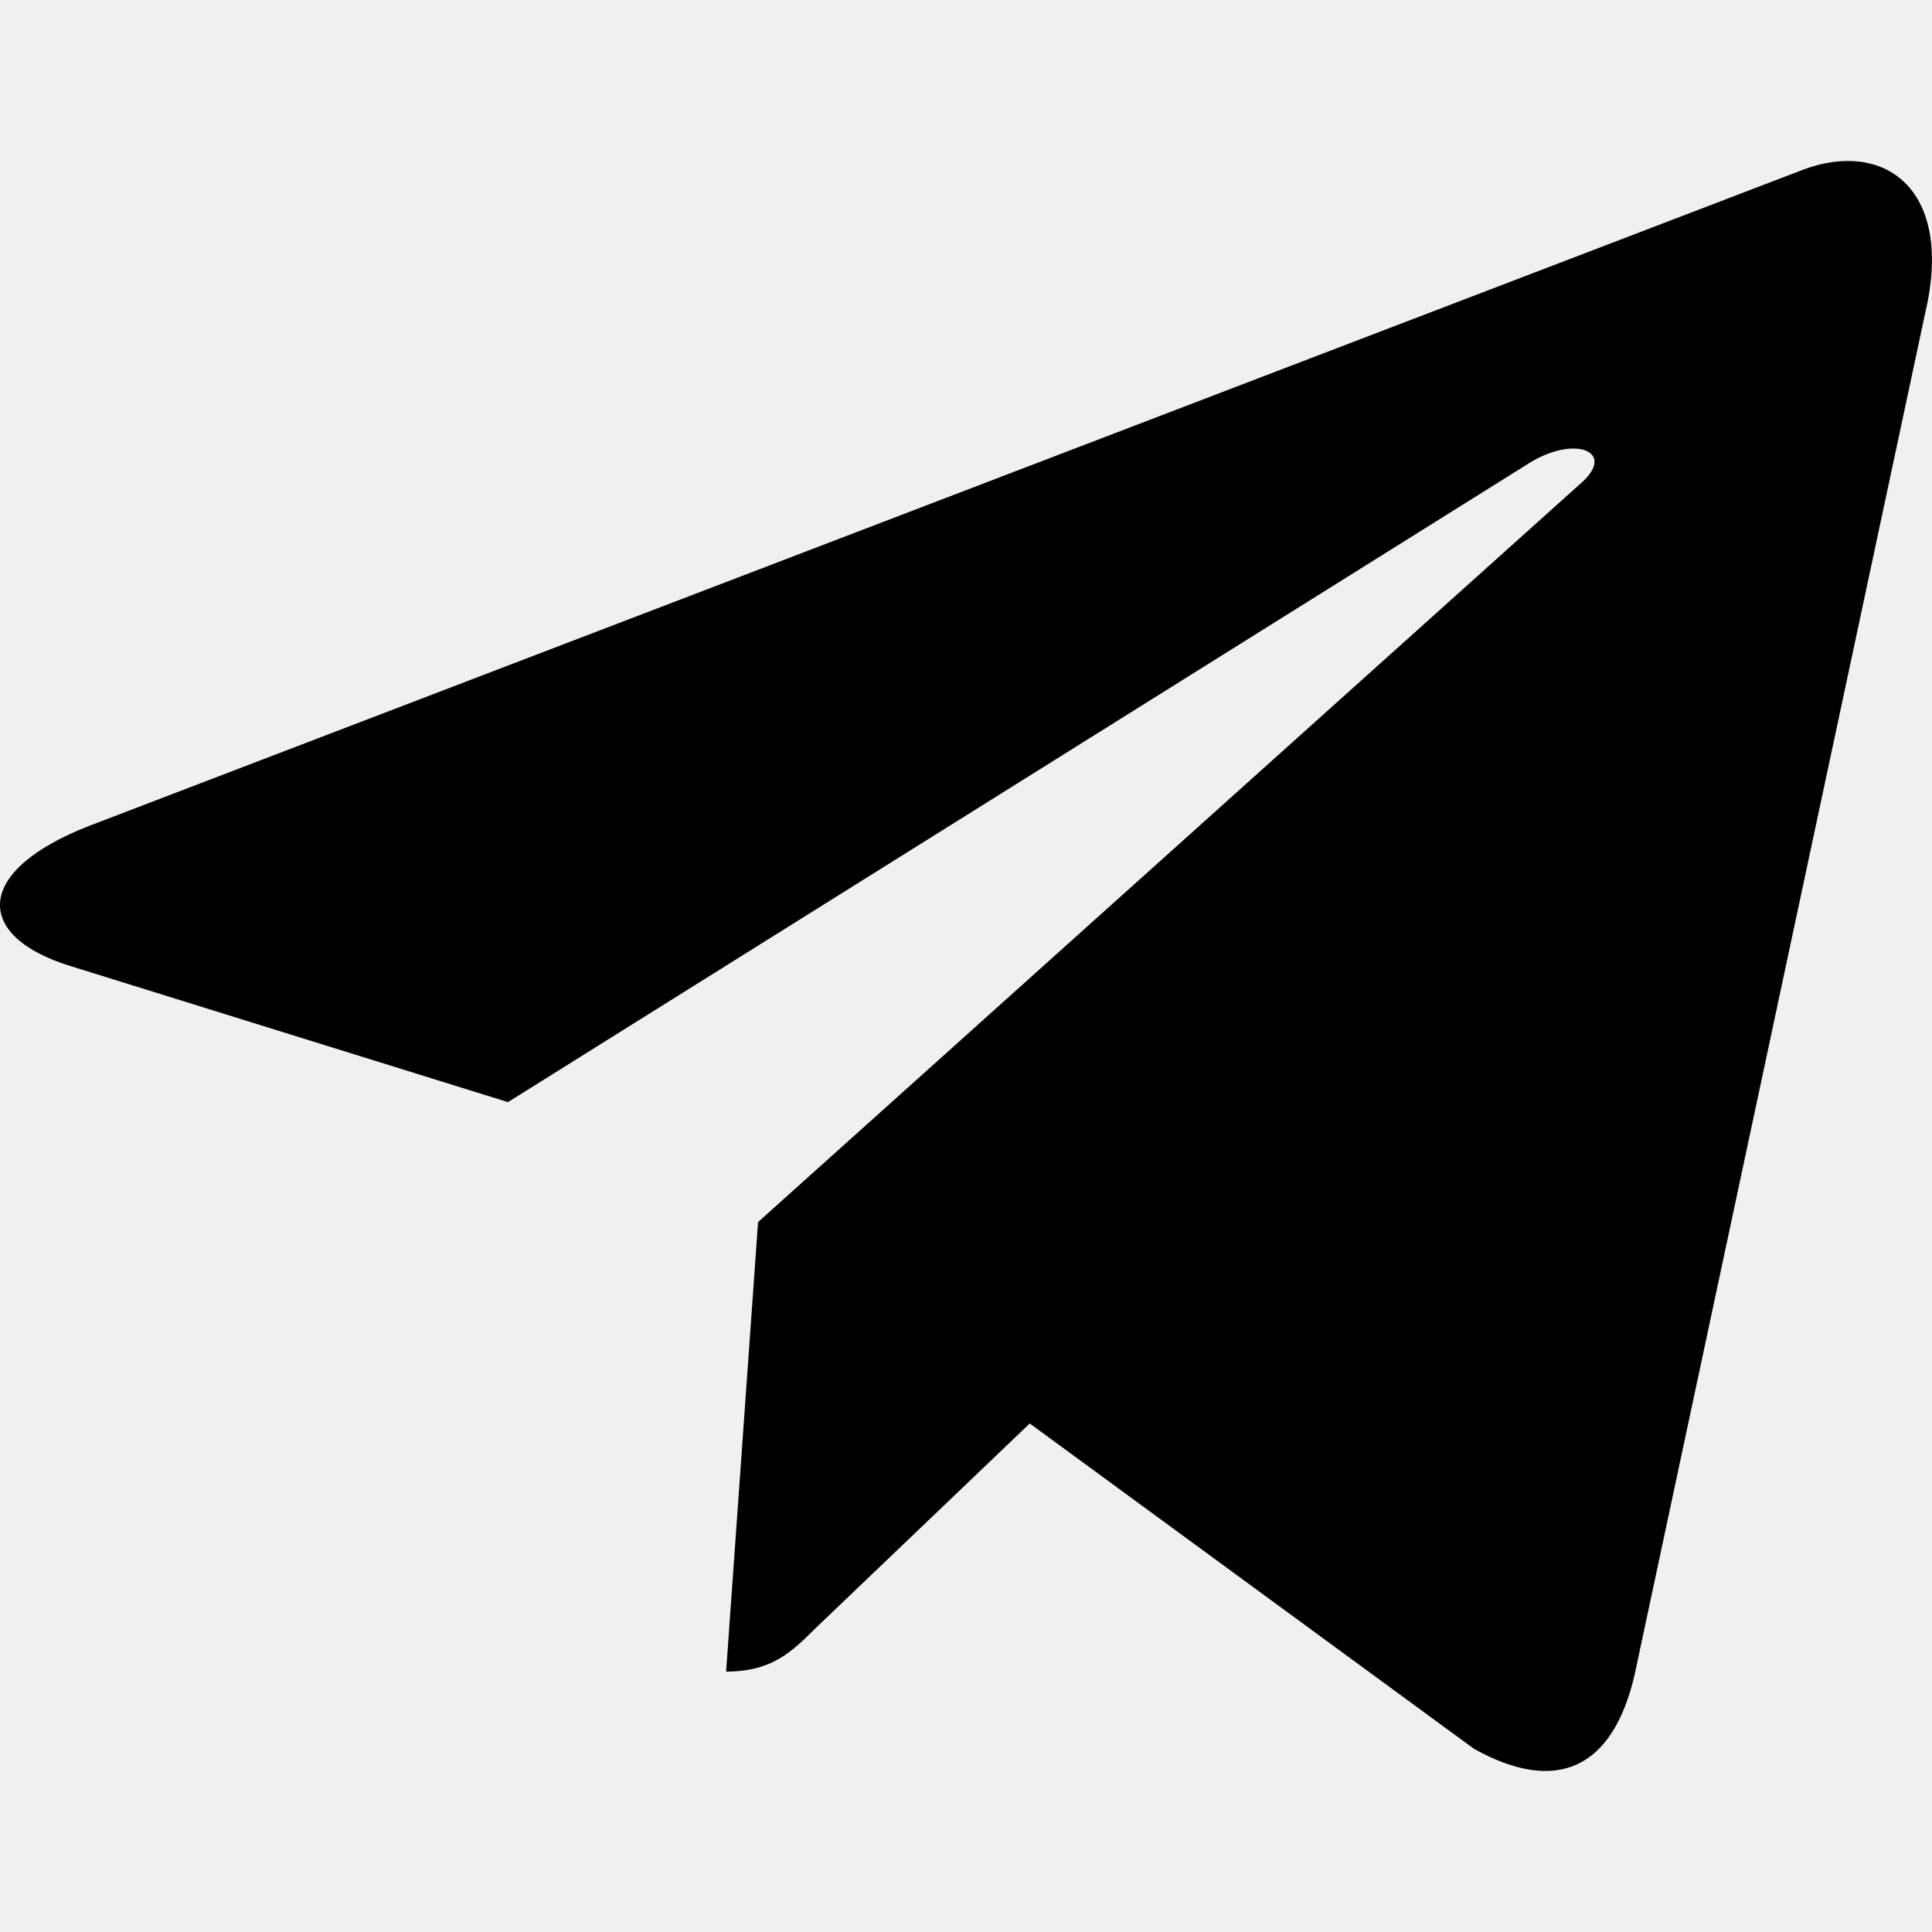
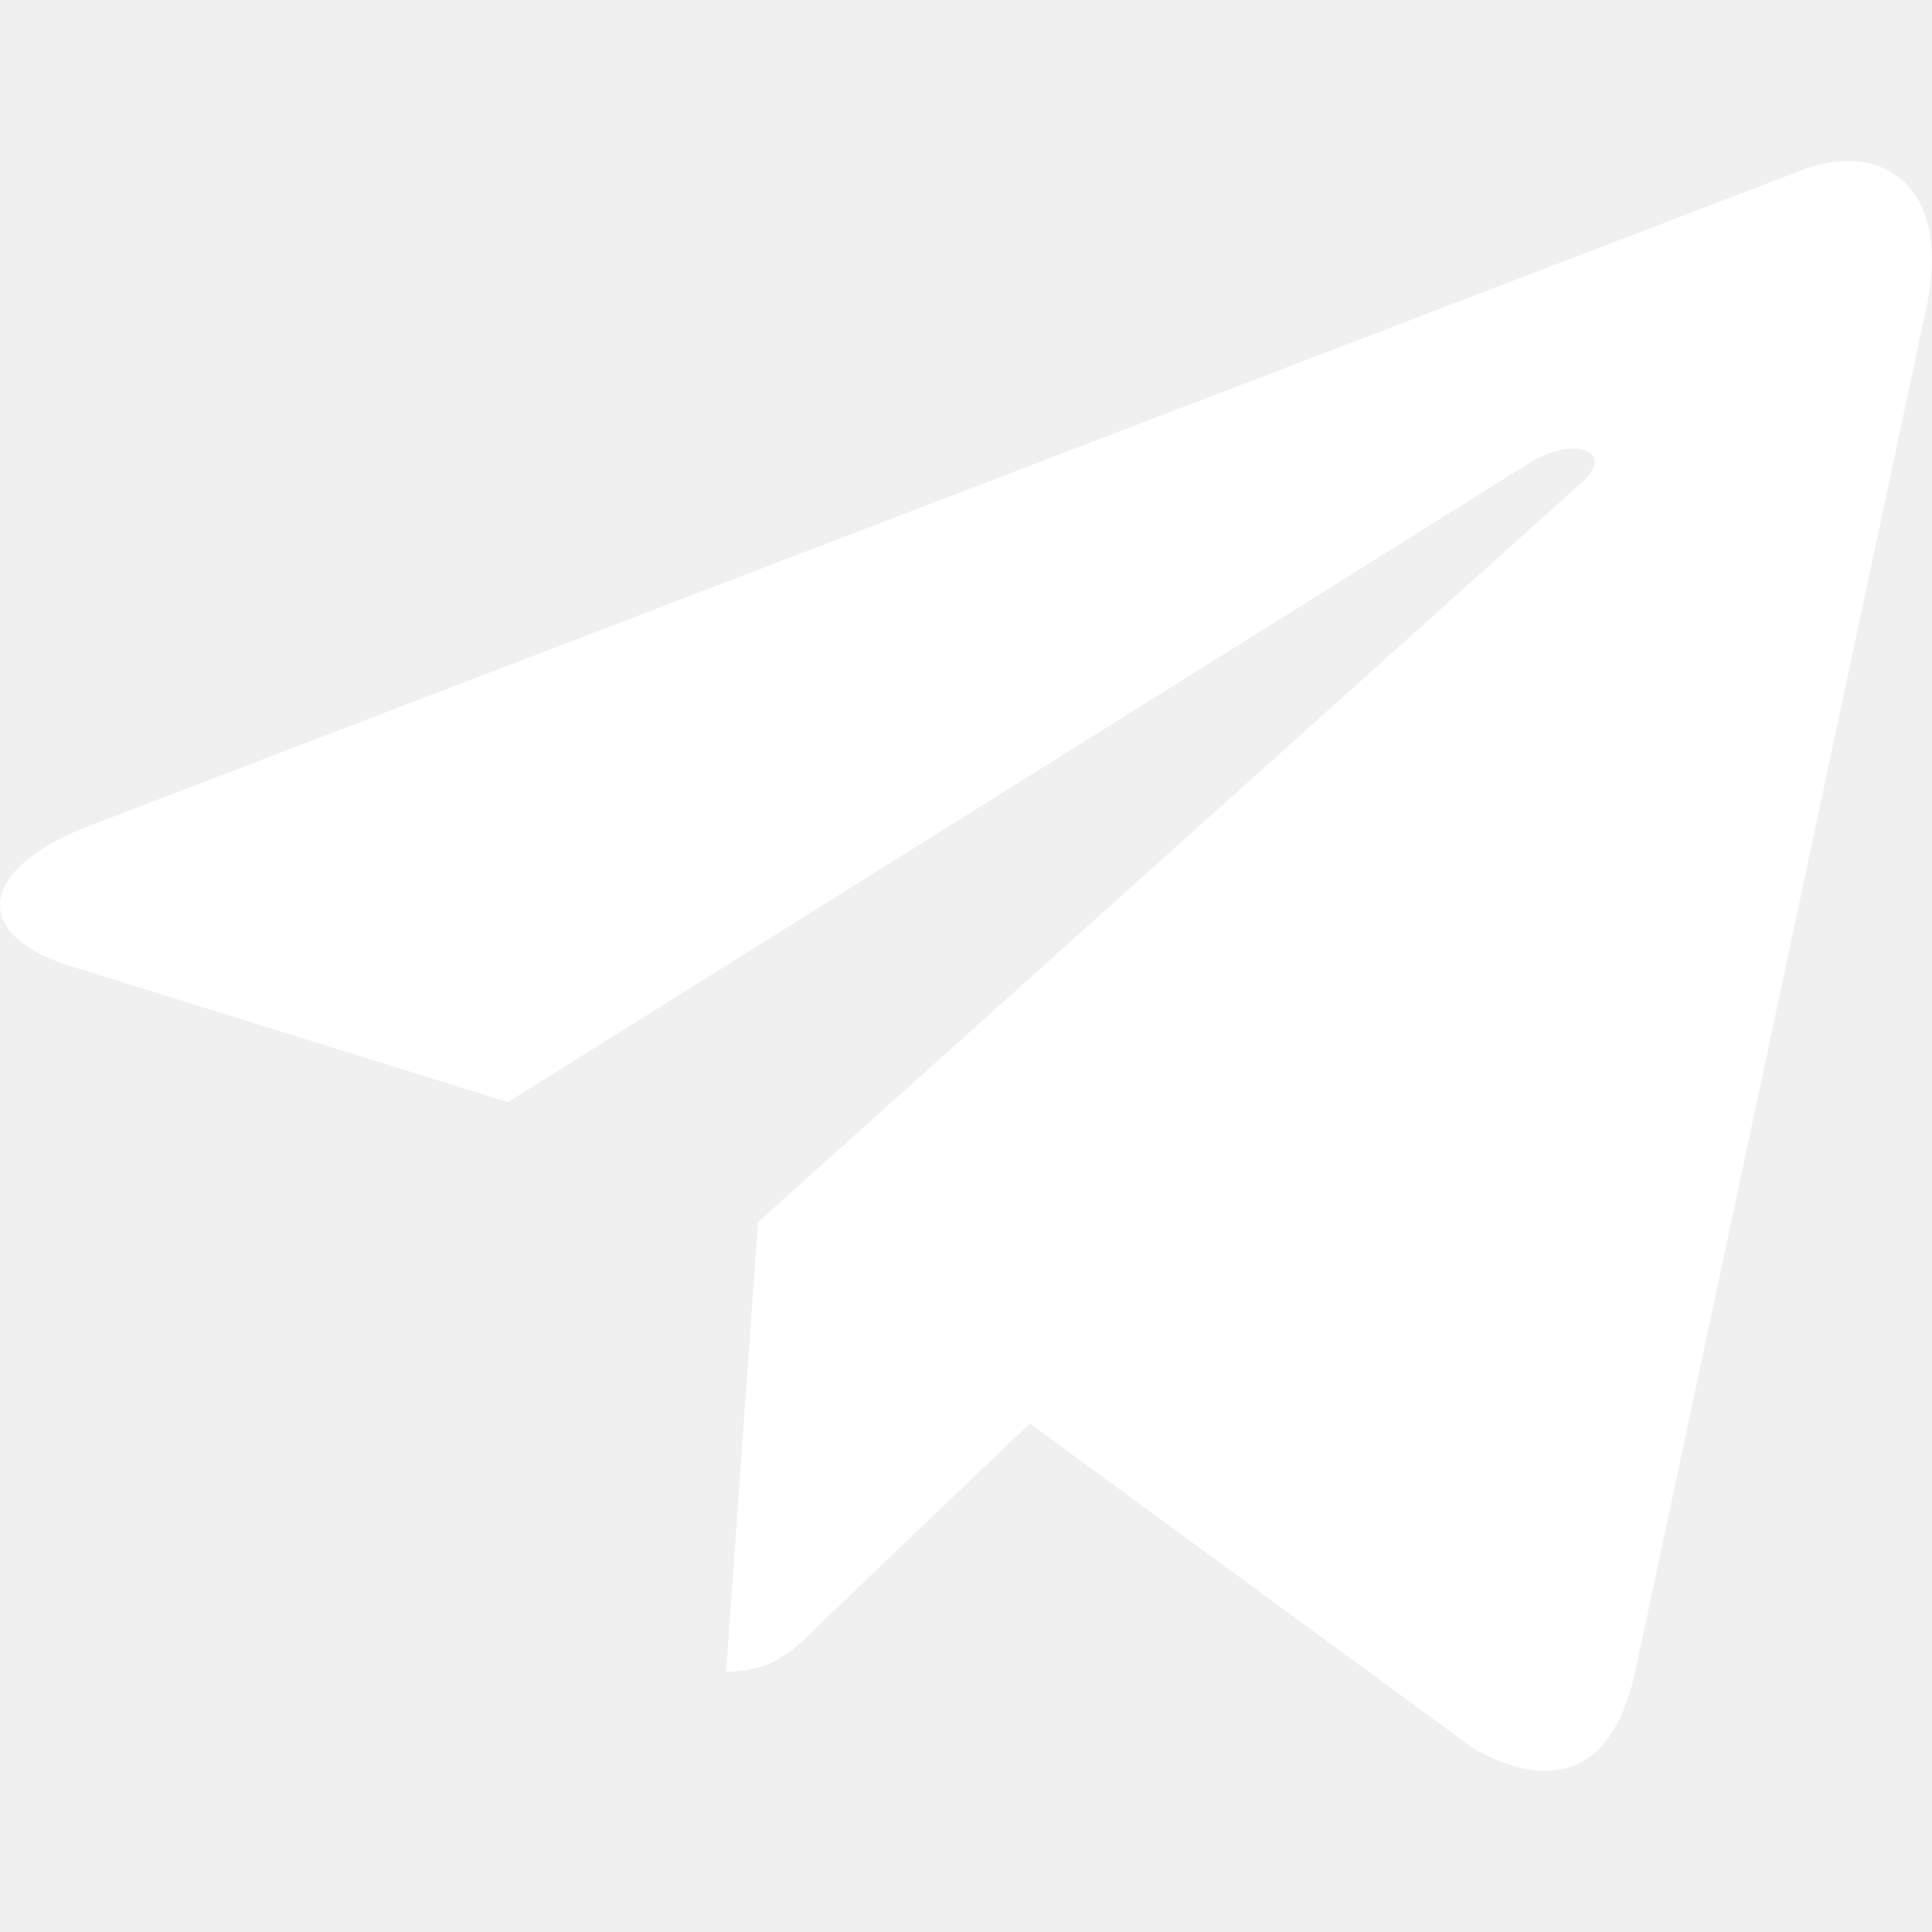
<svg xmlns="http://www.w3.org/2000/svg" id="Bold" enable-background="new 0 0 24 24" height="512" viewBox="0 0 24 24" width="512">
-   <path d="m9.417 15.181-.397 5.584c.568 0 .814-.244 1.109-.537l2.663-2.545 5.518 4.041c1.012.564 1.725.267 1.998-.931l3.622-16.972.001-.001c.321-1.496-.541-2.081-1.527-1.714l-21.29 8.151c-1.453.564-1.431 1.374-.247 1.741l5.443 1.693 12.643-7.911c.595-.394 1.136-.176.691.218z" />
+   <path fill="white" d="m9.417 15.181-.397 5.584c.568 0 .814-.244 1.109-.537l2.663-2.545 5.518 4.041c1.012.564 1.725.267 1.998-.931l3.622-16.972.001-.001c.321-1.496-.541-2.081-1.527-1.714l-21.29 8.151c-1.453.564-1.431 1.374-.247 1.741l5.443 1.693 12.643-7.911c.595-.394 1.136-.176.691.218z" />
</svg>
